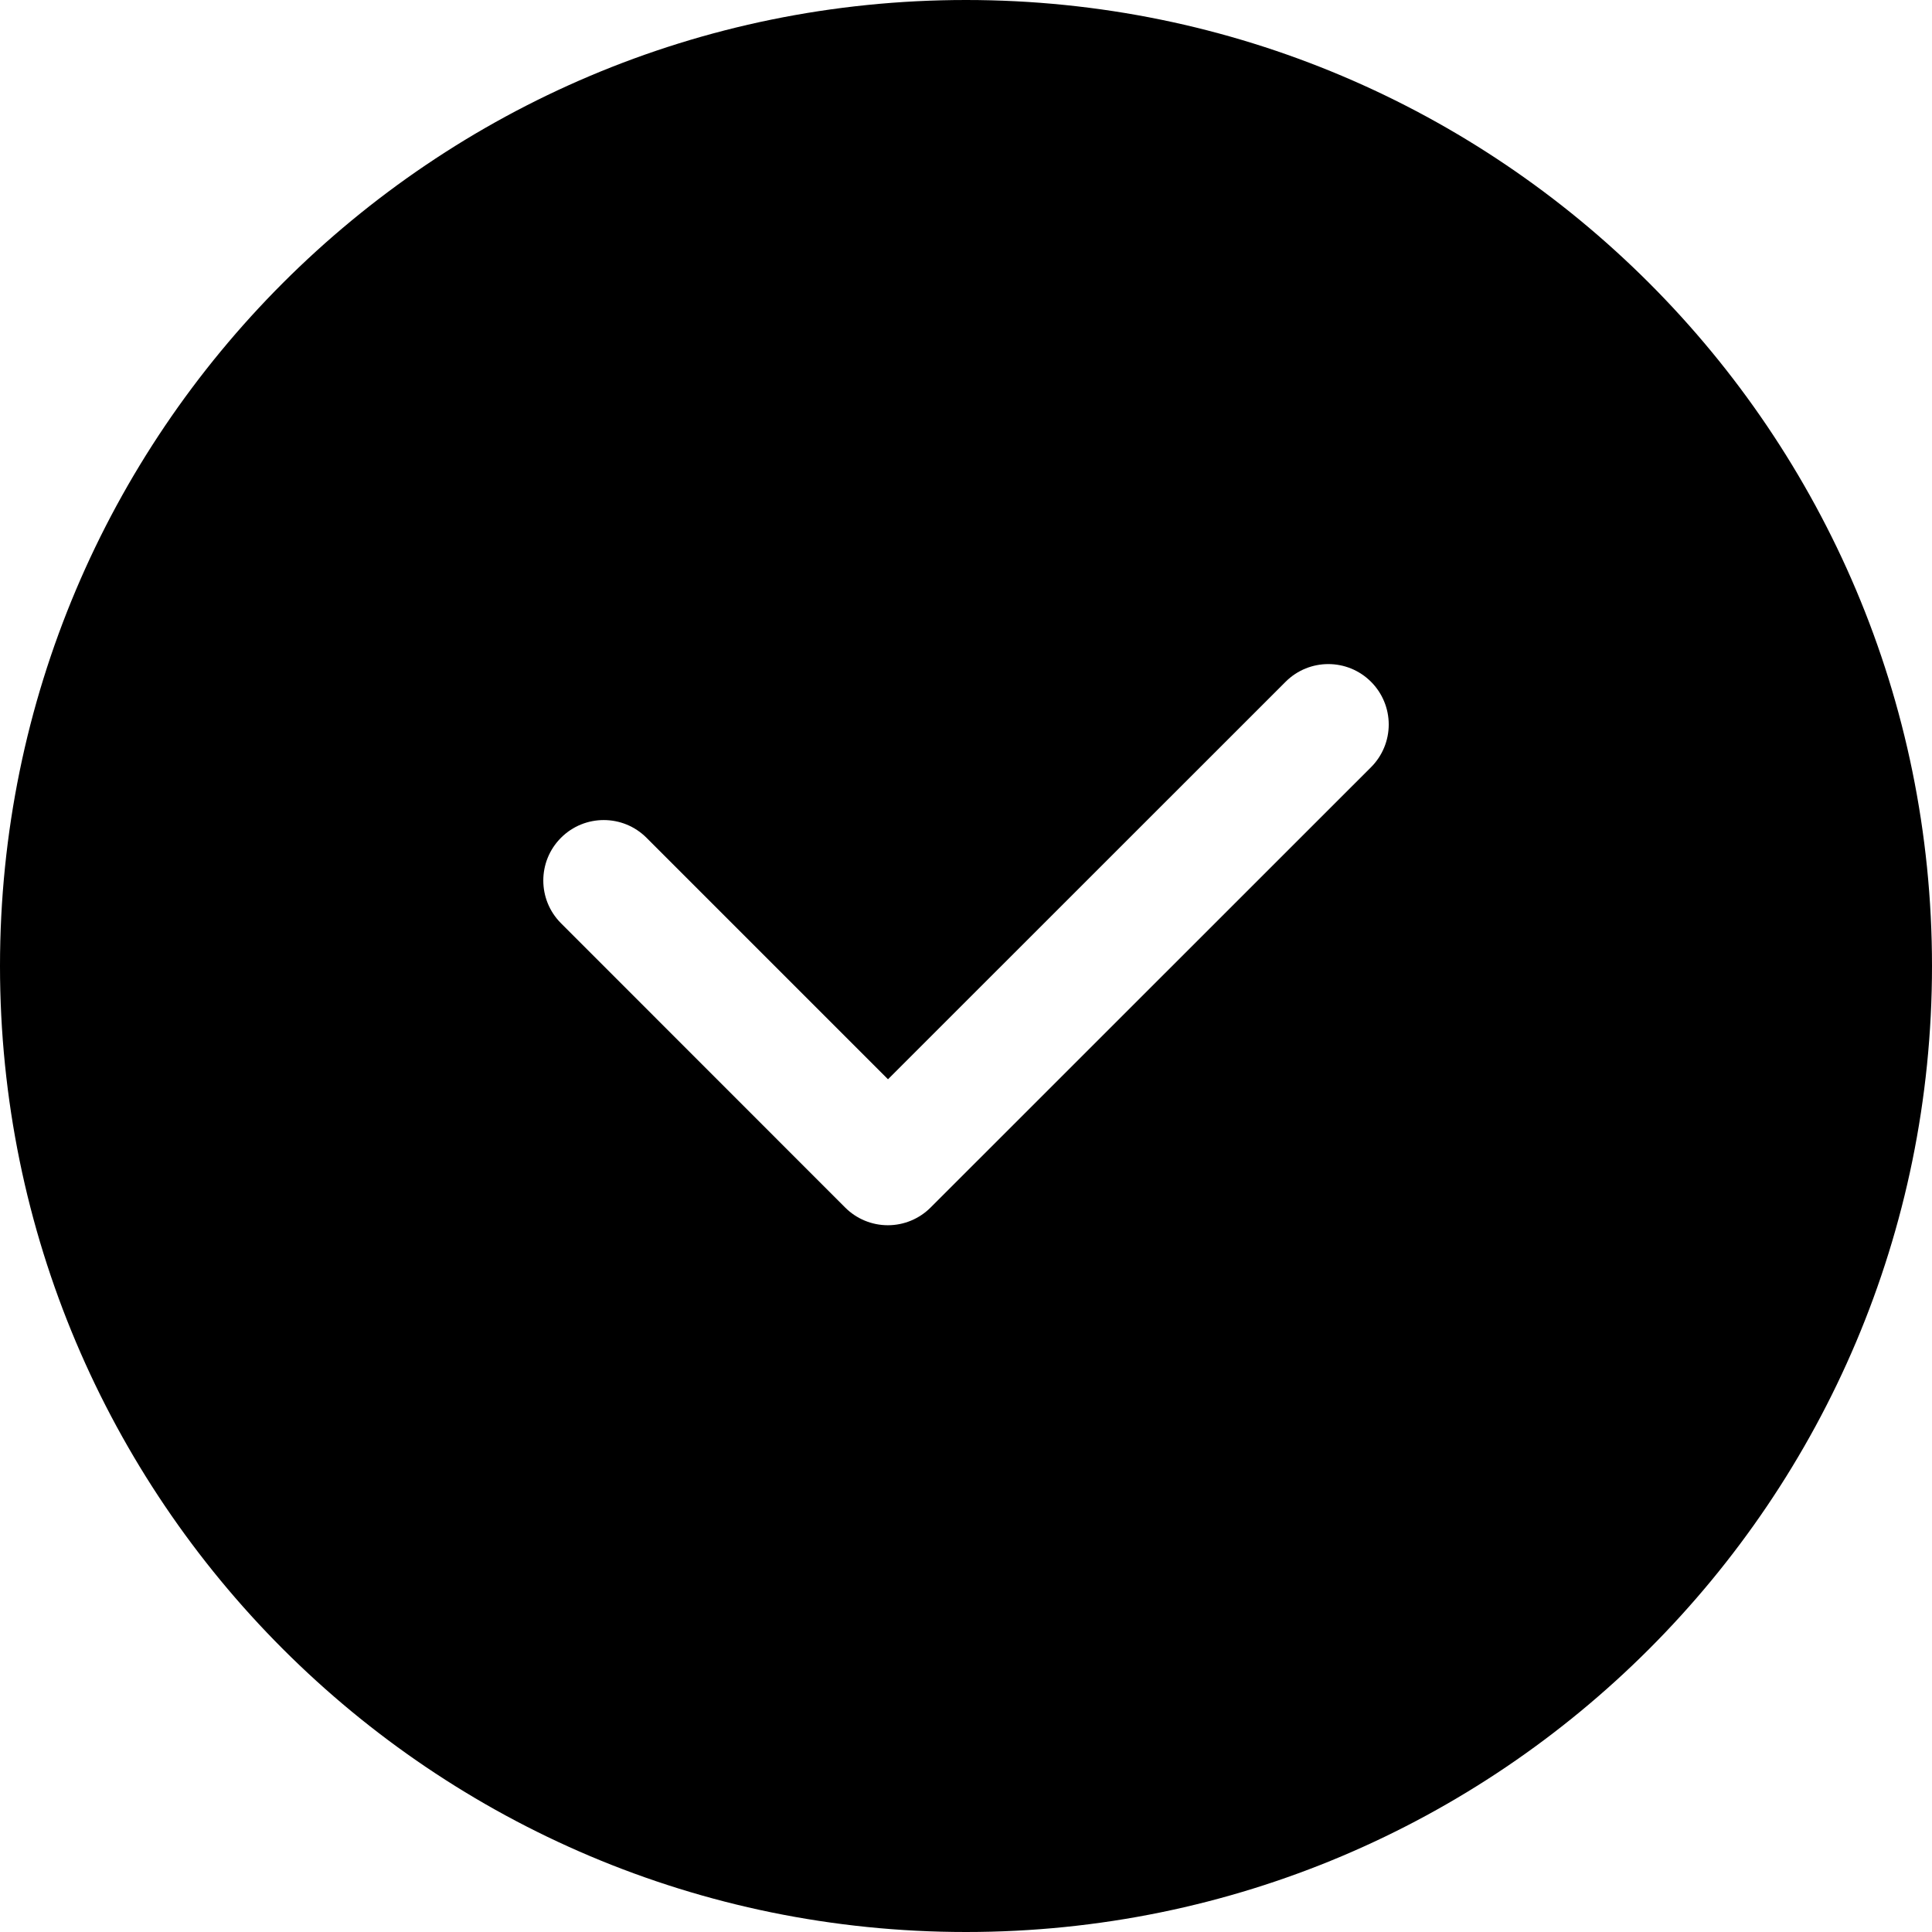
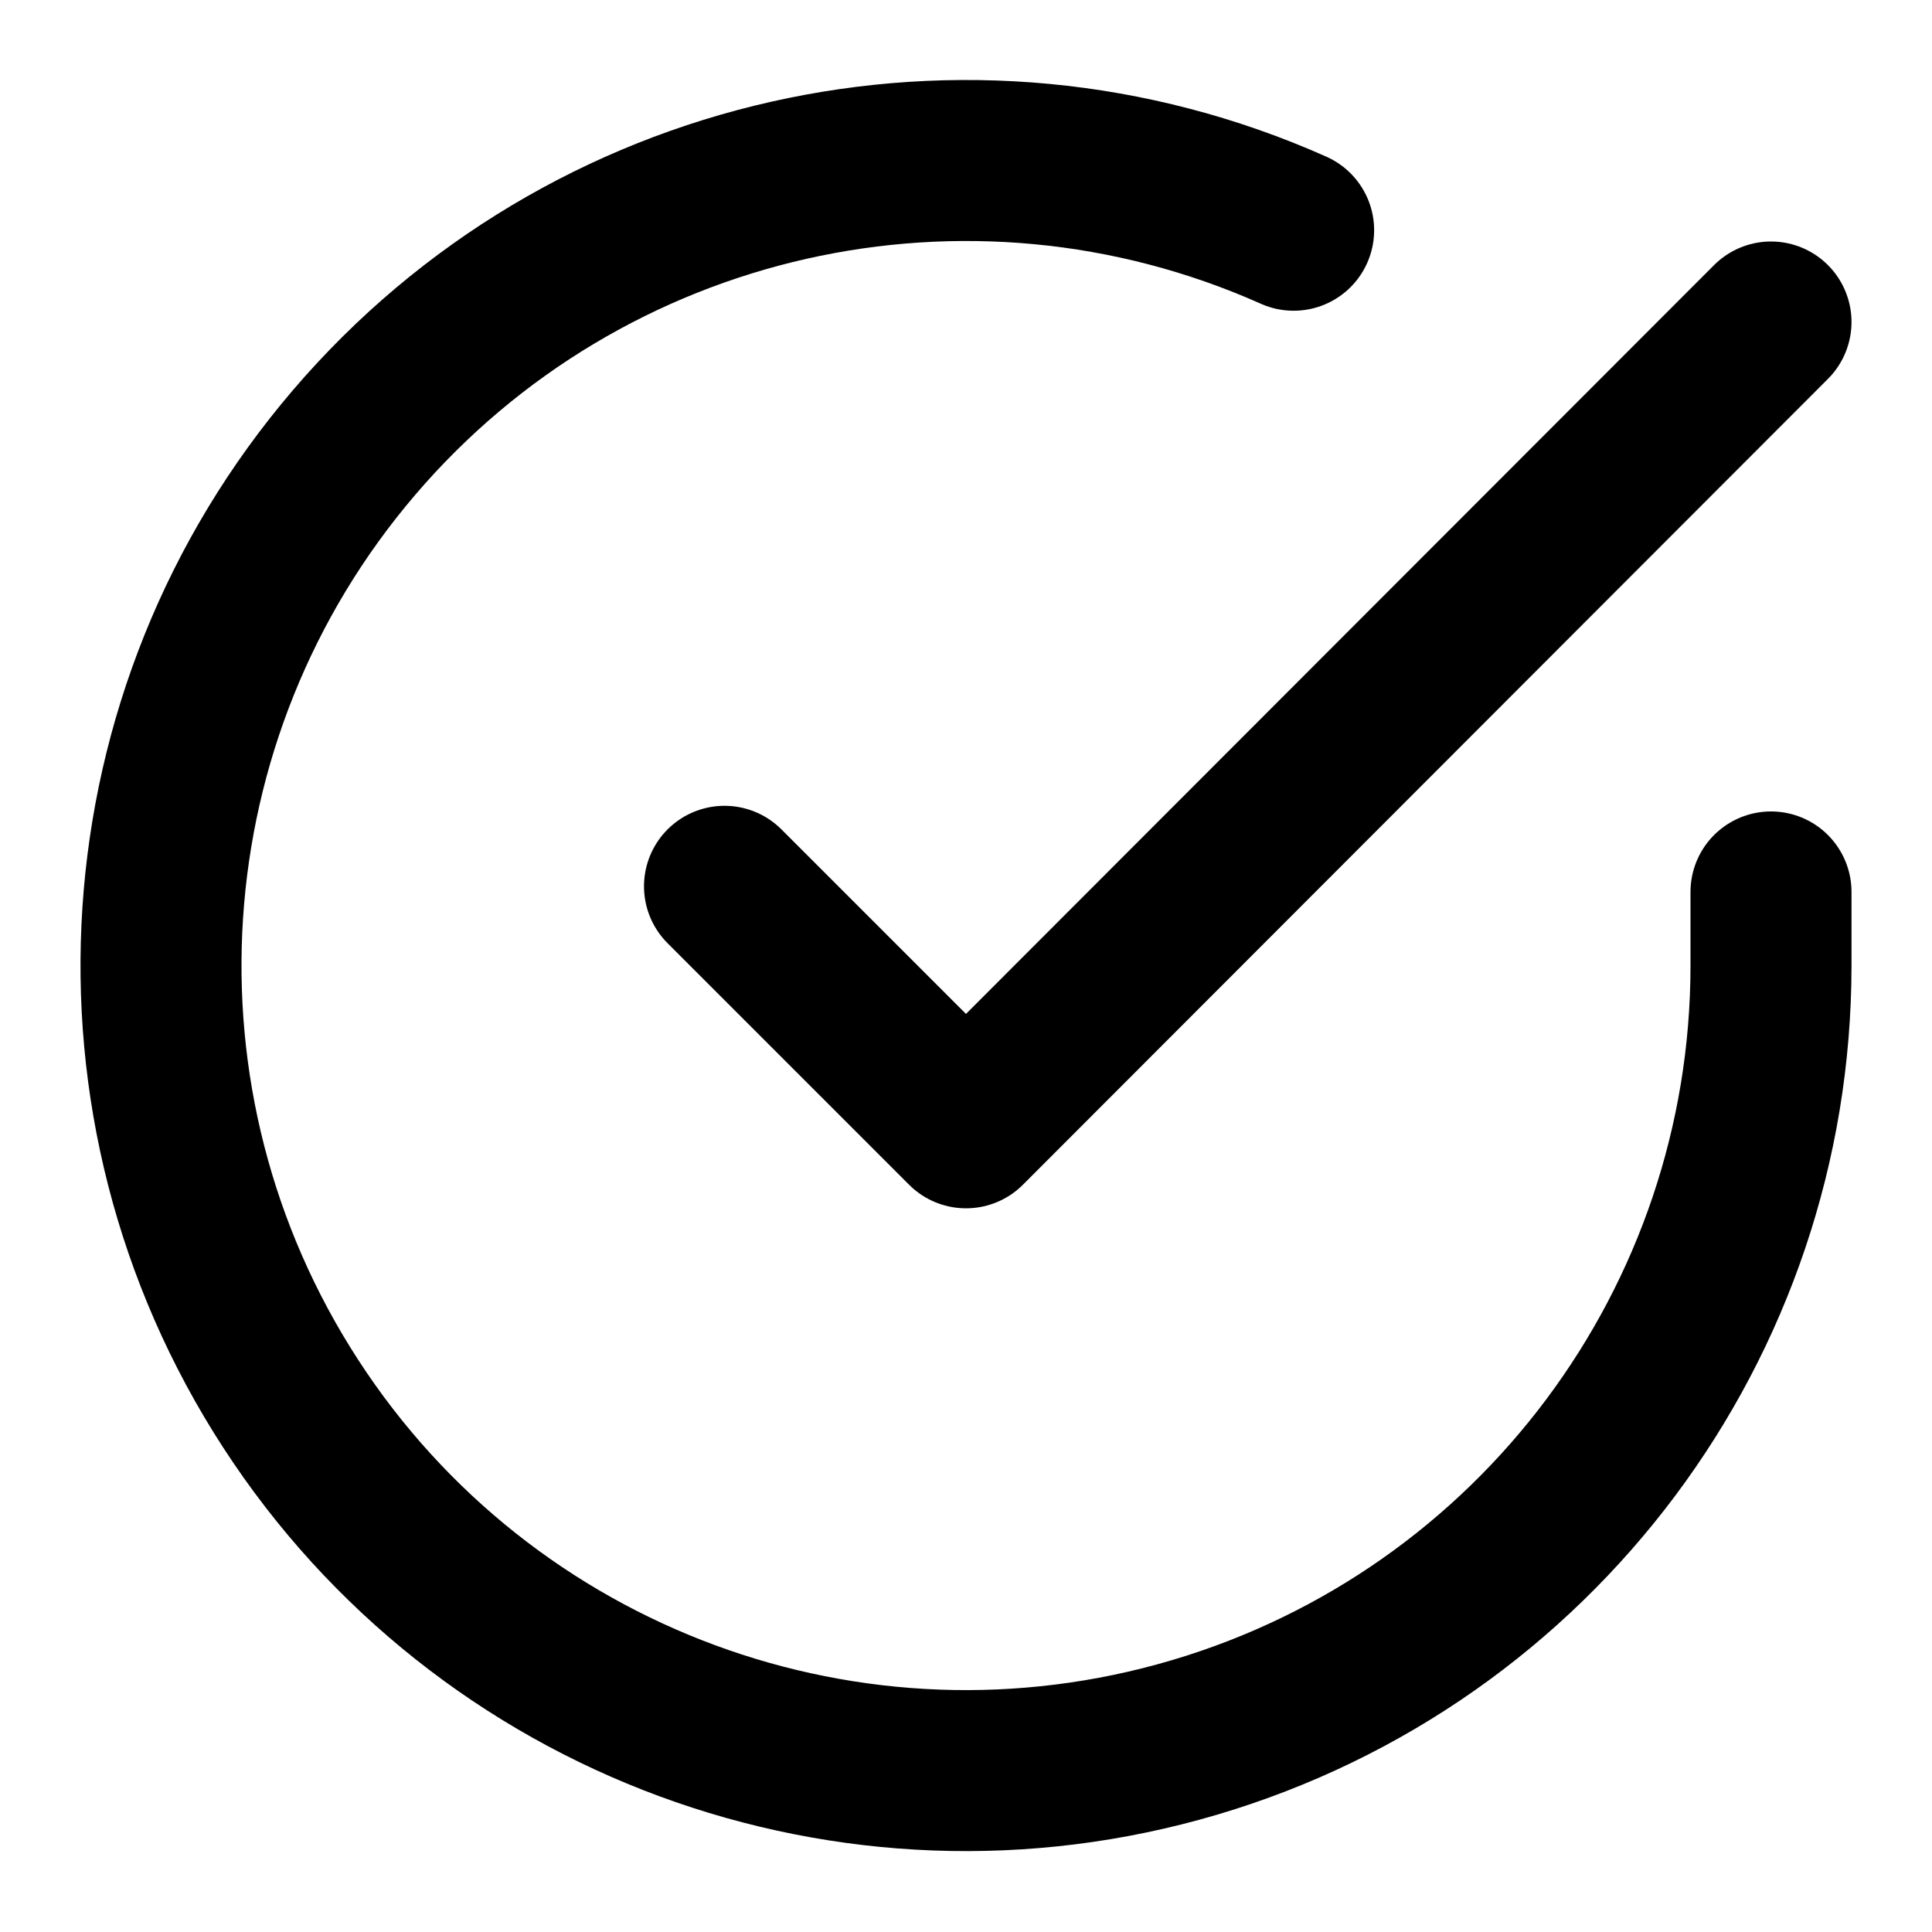
- <svg xmlns="http://www.w3.org/2000/svg" width="14" height="14" viewBox="0 0 16 16" fill="currentColor" aria-hidden="true" focusable="false">
-   <path d="M8 0a8 8 0 1 0 0 16A8 8 0 0 0 8 0m3.354 5.646a.5.5 0 0 1 0 .708L7.707 10a.5.5 0 0 1-.708 0L4.646 7.646a.5.5 0 1 1 .708-.708l2 2 3.293-3.292a.5.5 0 0 1 .707 0" />
+ <svg xmlns="http://www.w3.org/2000/svg" width="15" height="15" viewBox="0 0 24 24" fill="none" stroke="currentColor" stroke-width="2" stroke-linecap="round" stroke-linejoin="round" aria-hidden="true" focusable="false">
+   <path d="M22 11.08V12a10 10 0 1 1-5.93-9.14" />
+   <polyline points="22 4 12 14.01 9 11.01" />
</svg>
